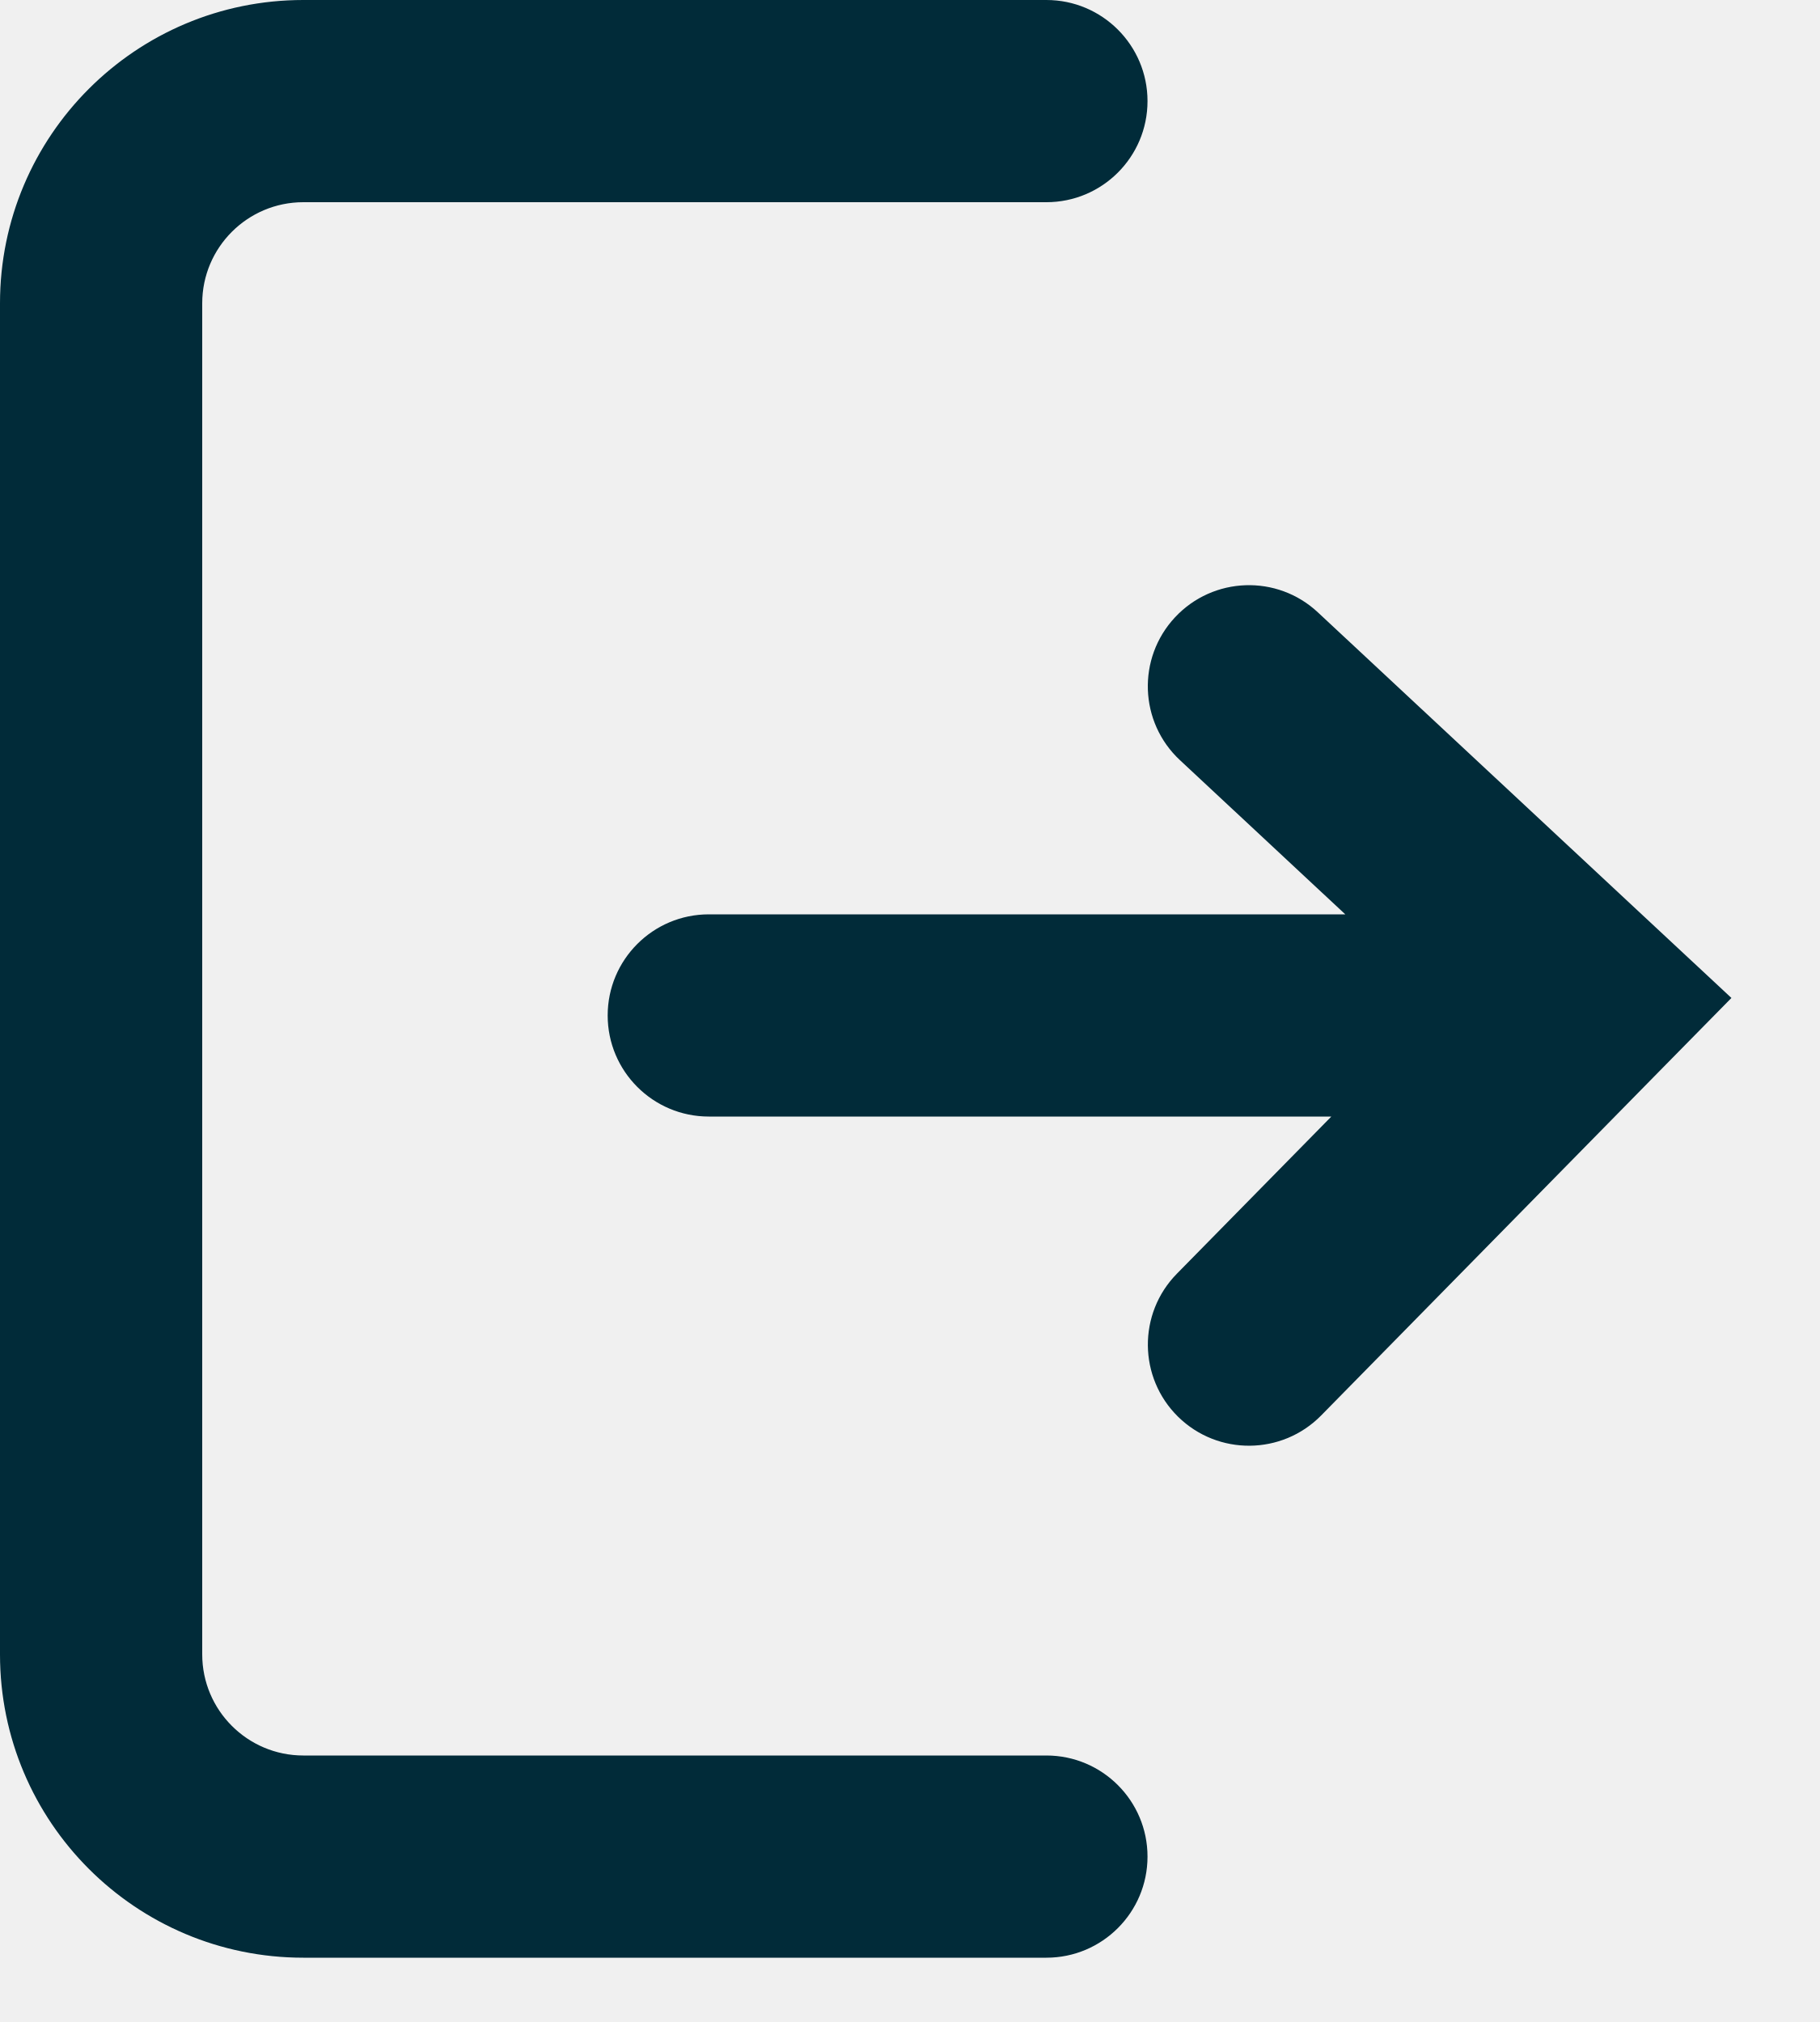
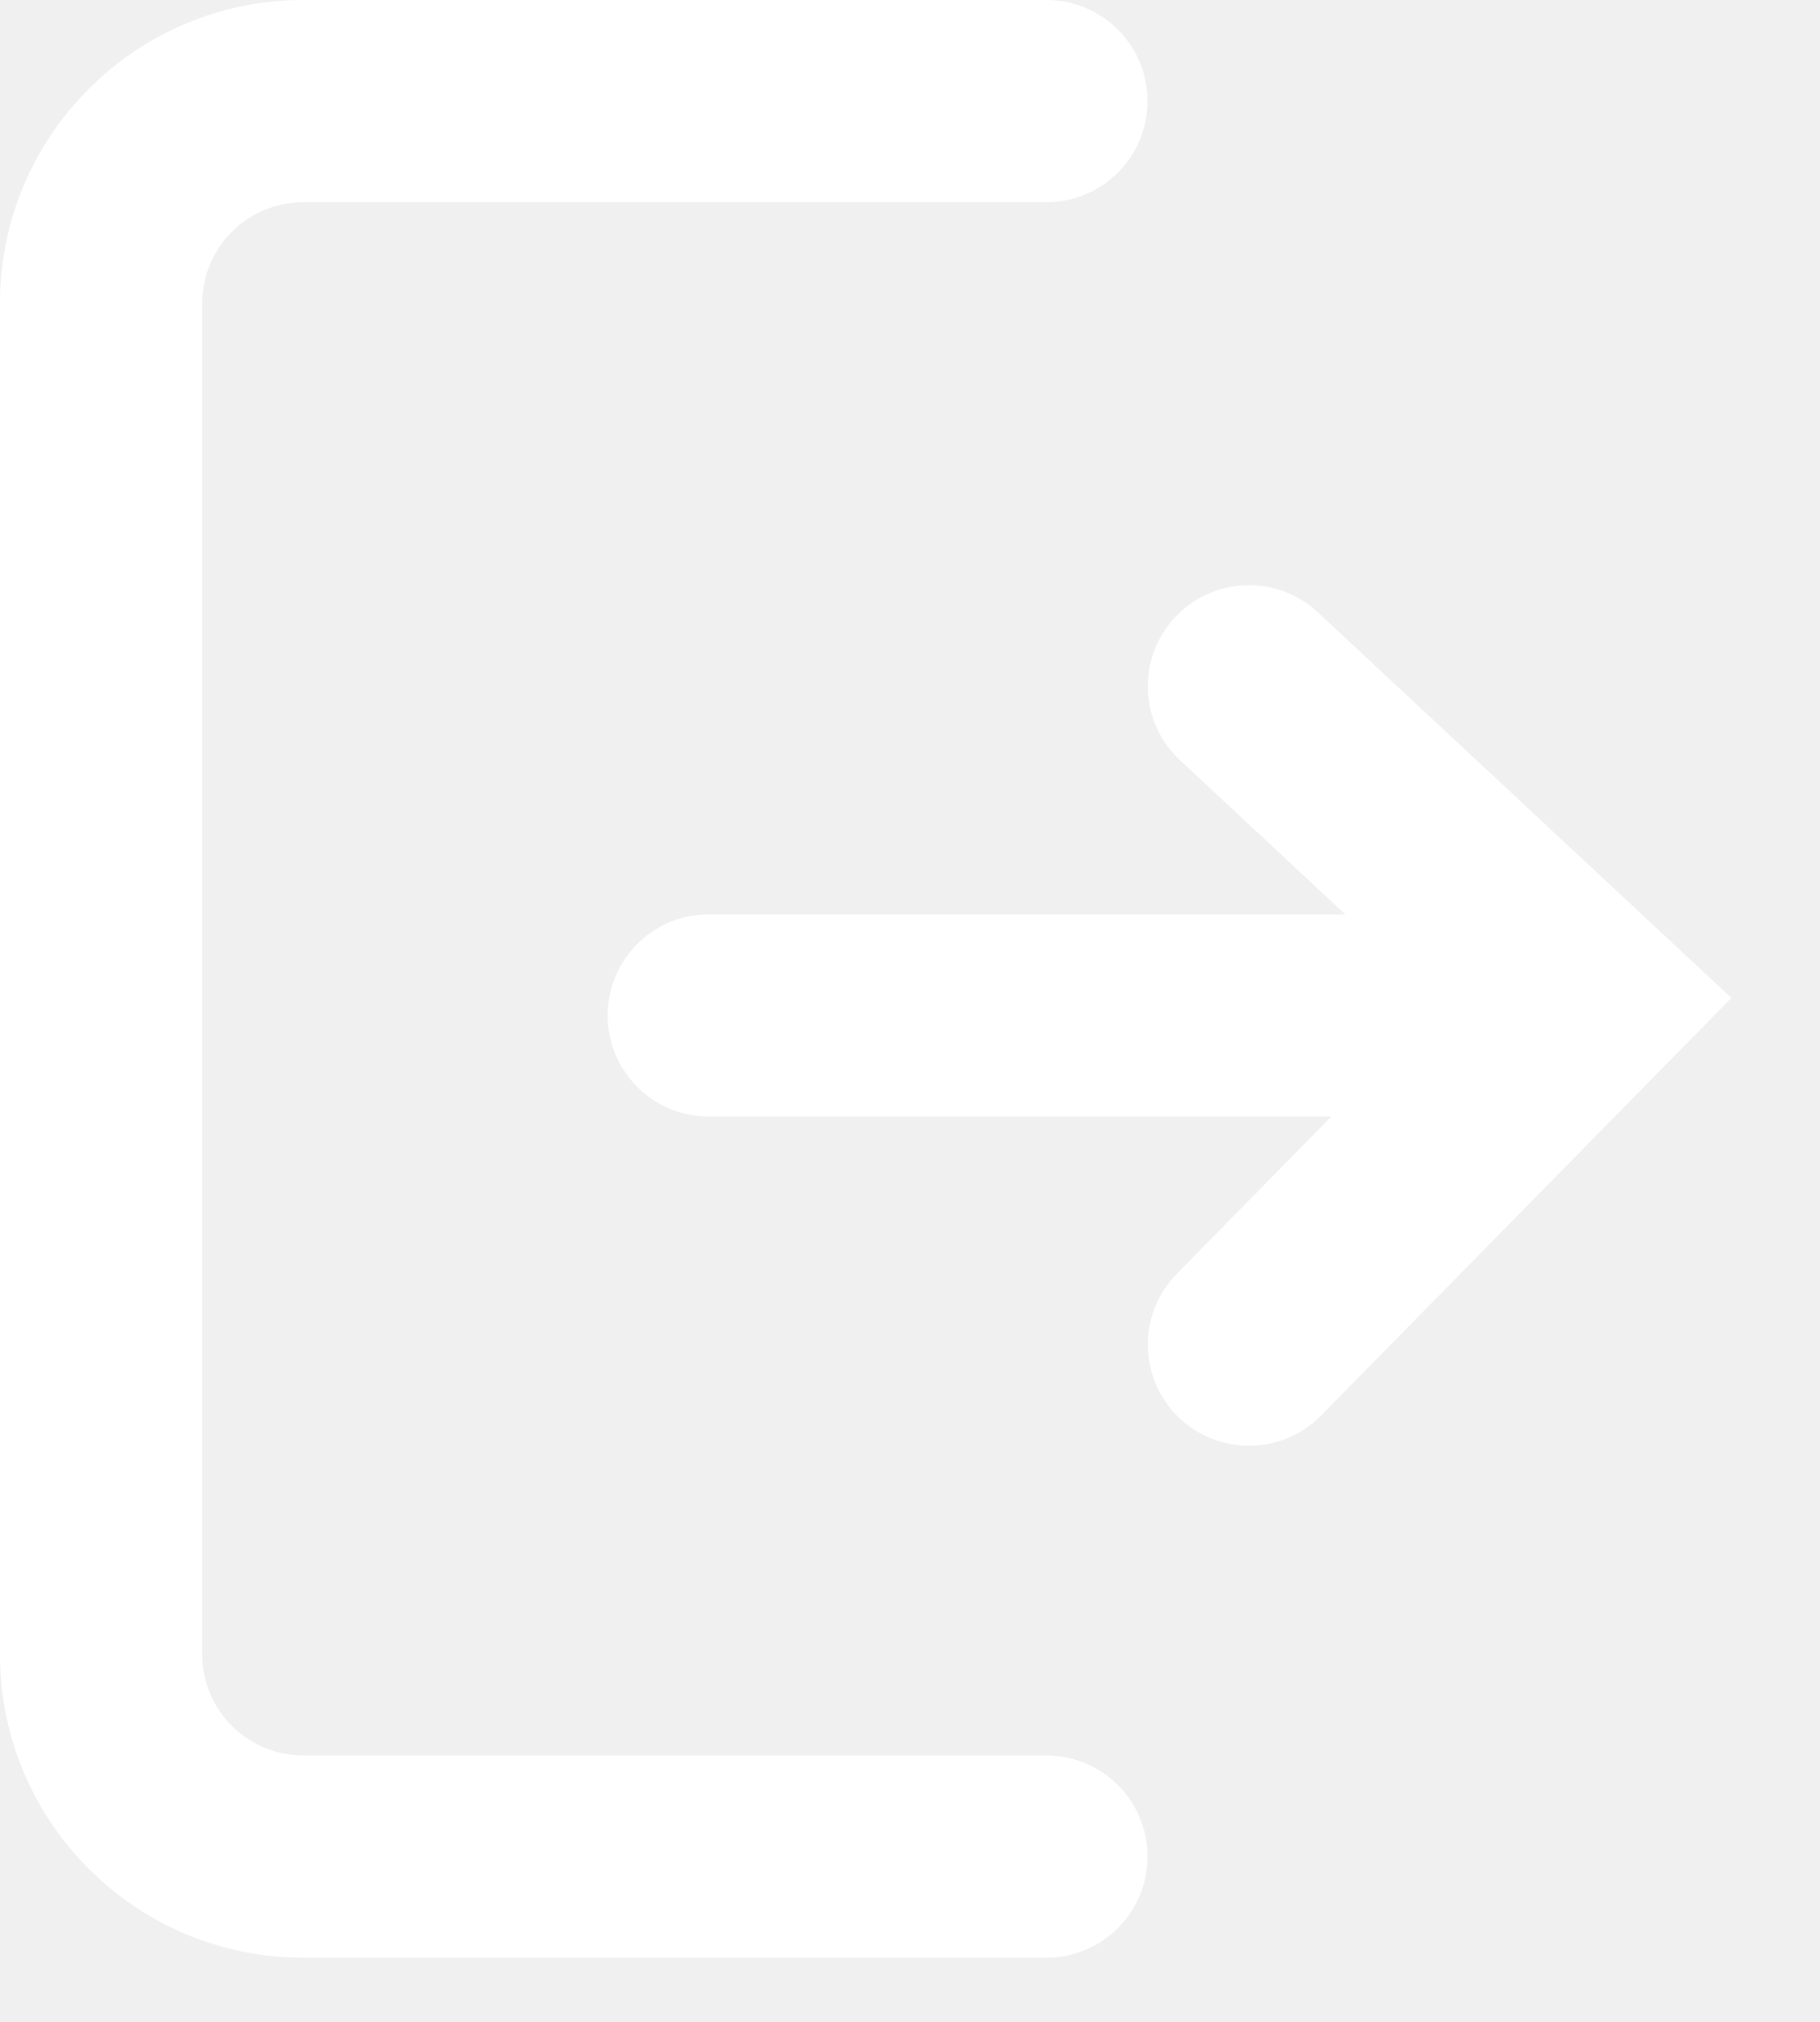
<svg xmlns="http://www.w3.org/2000/svg" width="18" height="20" viewBox="0 0 18 20" fill="none">
-   <path fill-rule="evenodd" clip-rule="evenodd" d="M0 3C0 1.343 1.343 0 3 0H10.349C10.901 0 11.349 0.448 11.349 1C11.349 1.552 10.901 2 10.349 2H3C2.448 2 2 2.448 2 3V16.364C2 16.916 2.448 17.364 3 17.364H10.349C10.901 17.364 11.349 17.812 11.349 18.364C11.349 18.916 10.901 19.364 10.349 19.364H3C1.343 19.364 0 18.021 0 16.364V3ZM6.01 10.044C6.01 9.492 6.458 9.044 7.01 9.044H13.305L11.67 7.519C11.266 7.143 11.244 6.51 11.621 6.106C11.998 5.702 12.631 5.68 13.034 6.057L16.373 9.171L17.124 9.871L16.404 10.603L13.066 14.001C12.678 14.395 12.045 14.4 11.651 14.013C11.258 13.626 11.252 12.993 11.639 12.599L13.167 11.044H7.01C6.458 11.044 6.01 10.596 6.01 10.044Z" fill="#012B39" />
+   <path fill-rule="evenodd" clip-rule="evenodd" d="M0 3C0 1.343 1.343 0 3 0H10.349C10.901 0 11.349 0.448 11.349 1C11.349 1.552 10.901 2 10.349 2H3C2.448 2 2 2.448 2 3V16.364C2 16.916 2.448 17.364 3 17.364H10.349C10.901 17.364 11.349 17.812 11.349 18.364C11.349 18.916 10.901 19.364 10.349 19.364H3C1.343 19.364 0 18.021 0 16.364V3ZM6.01 10.044C6.01 9.492 6.458 9.044 7.01 9.044H13.305L11.67 7.519C11.266 7.143 11.244 6.51 11.621 6.106C11.998 5.702 12.631 5.68 13.034 6.057L16.373 9.171L17.124 9.871L16.404 10.603L13.066 14.001C12.678 14.395 12.045 14.4 11.651 14.013C11.258 13.626 11.252 12.993 11.639 12.599L13.167 11.044H7.01C6.458 11.044 6.01 10.596 6.01 10.044Z" fill="white" />
</svg>
